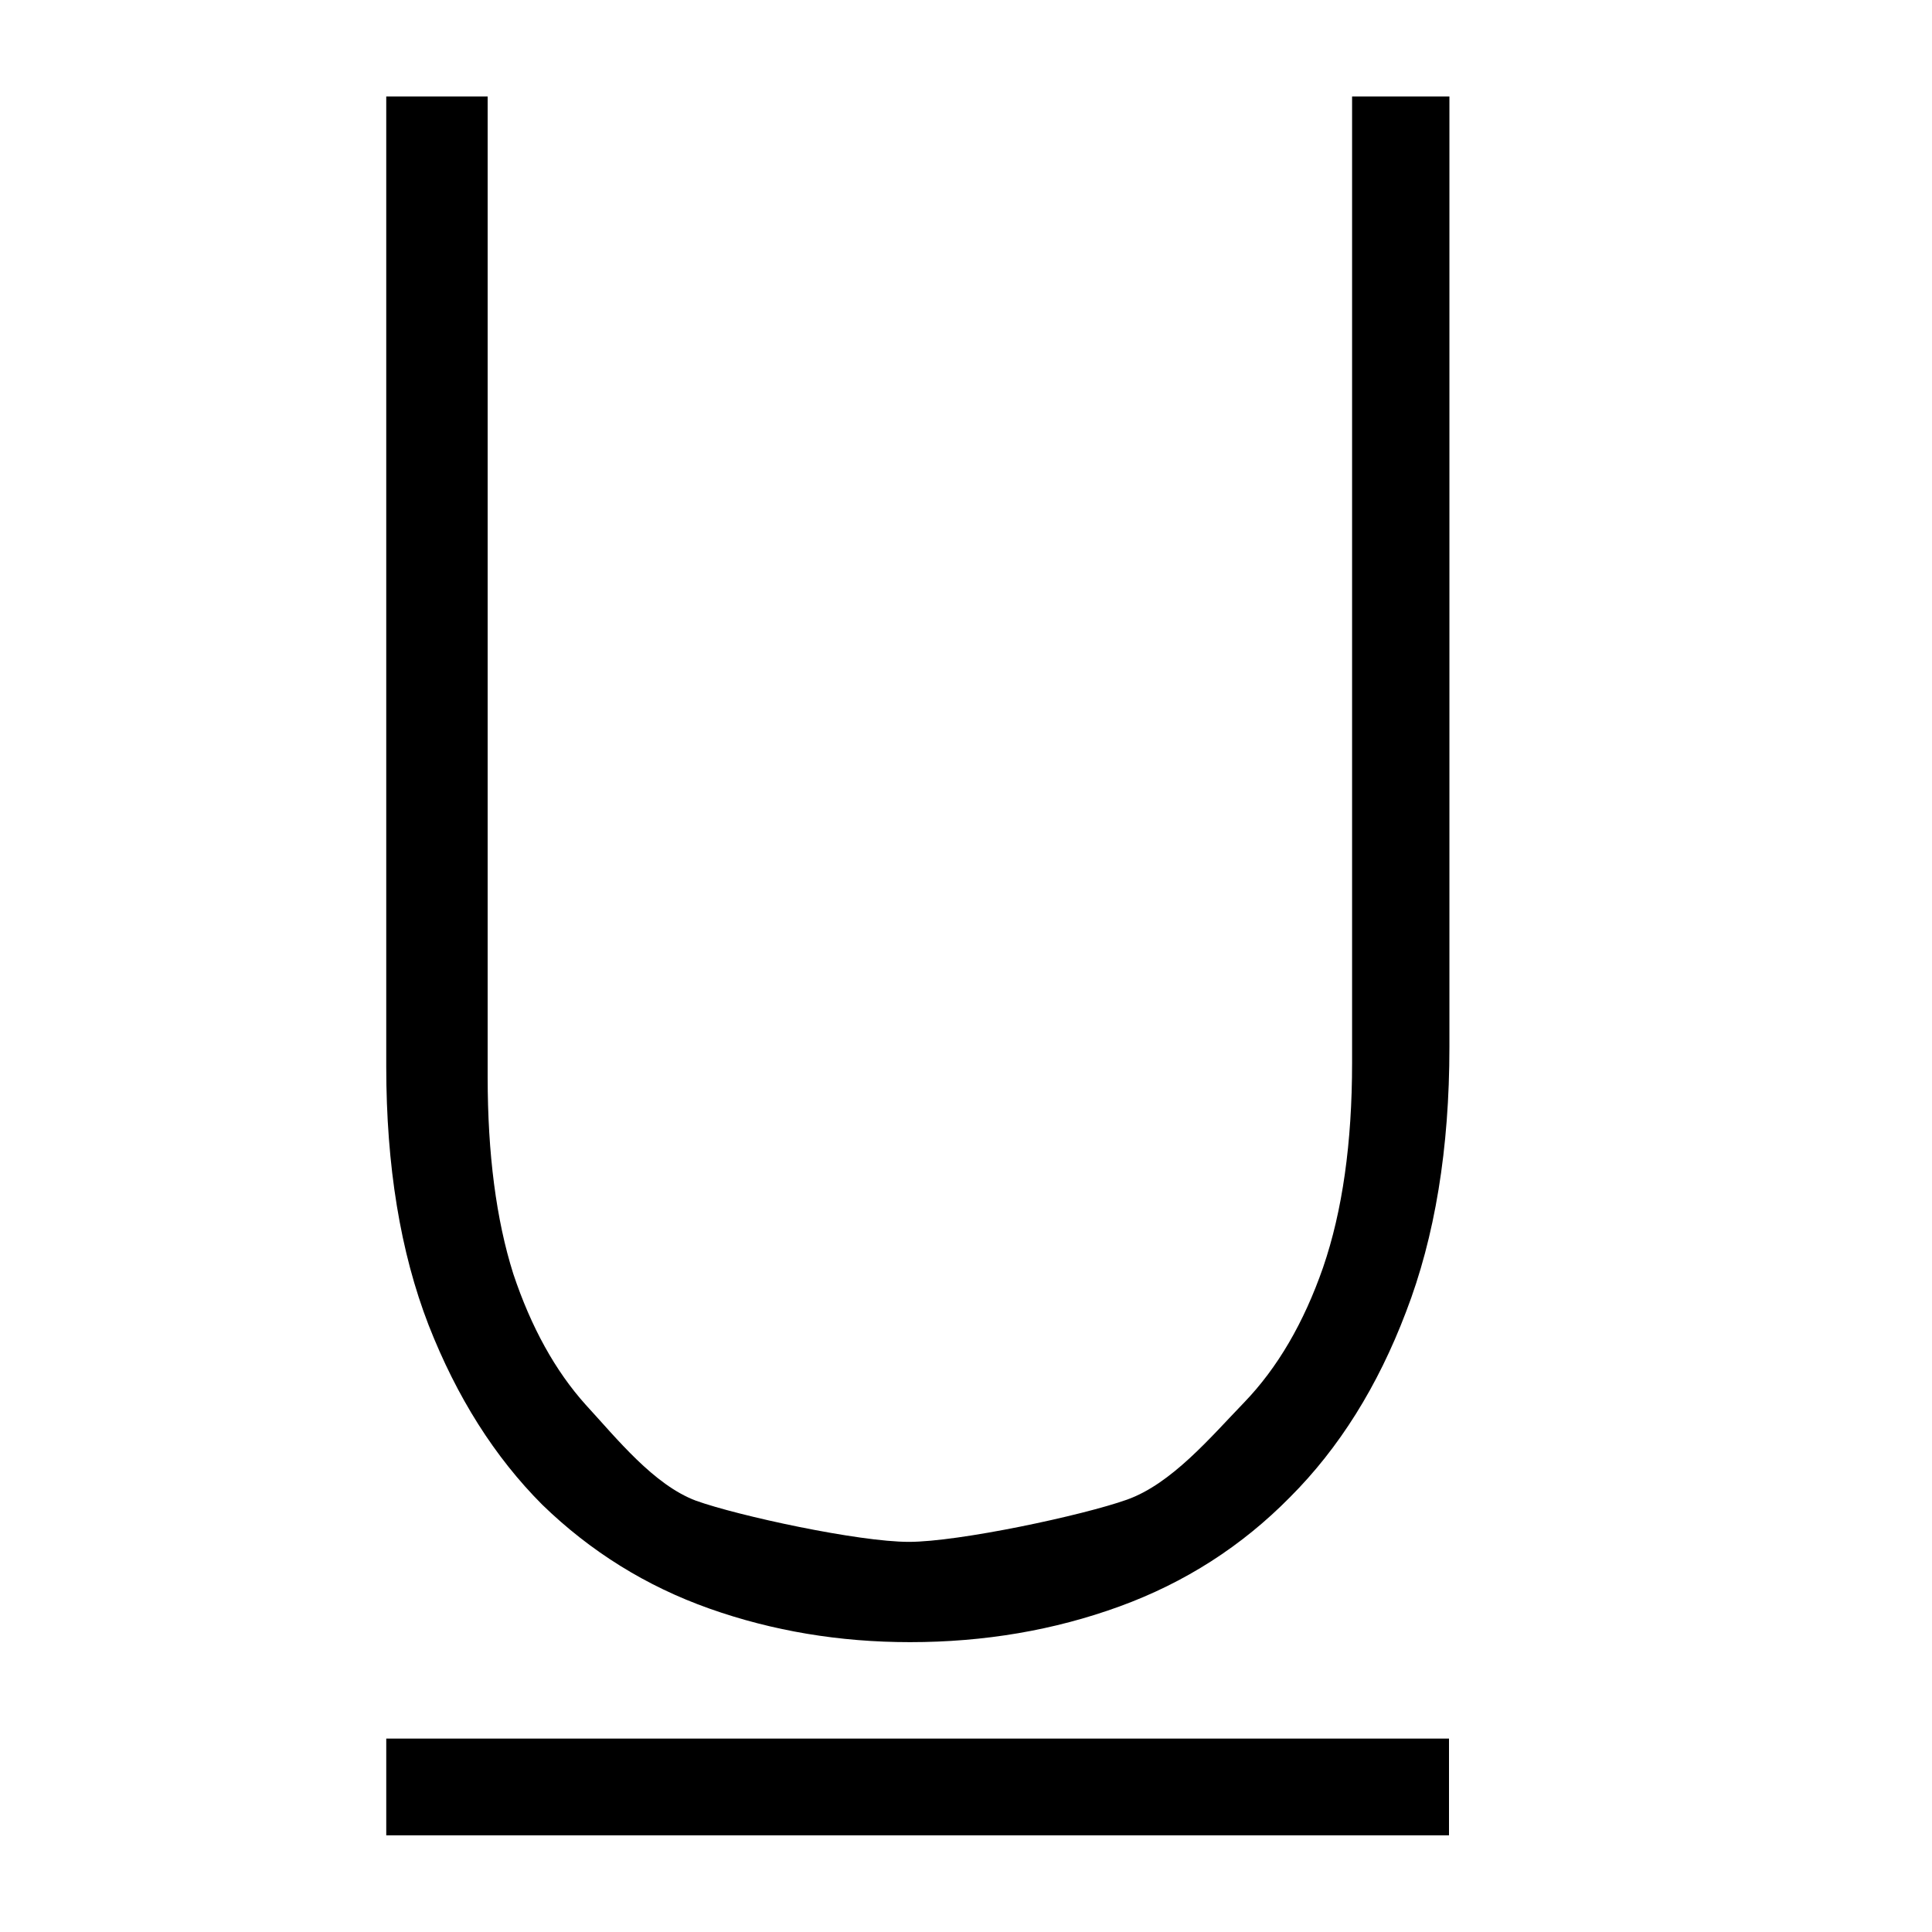
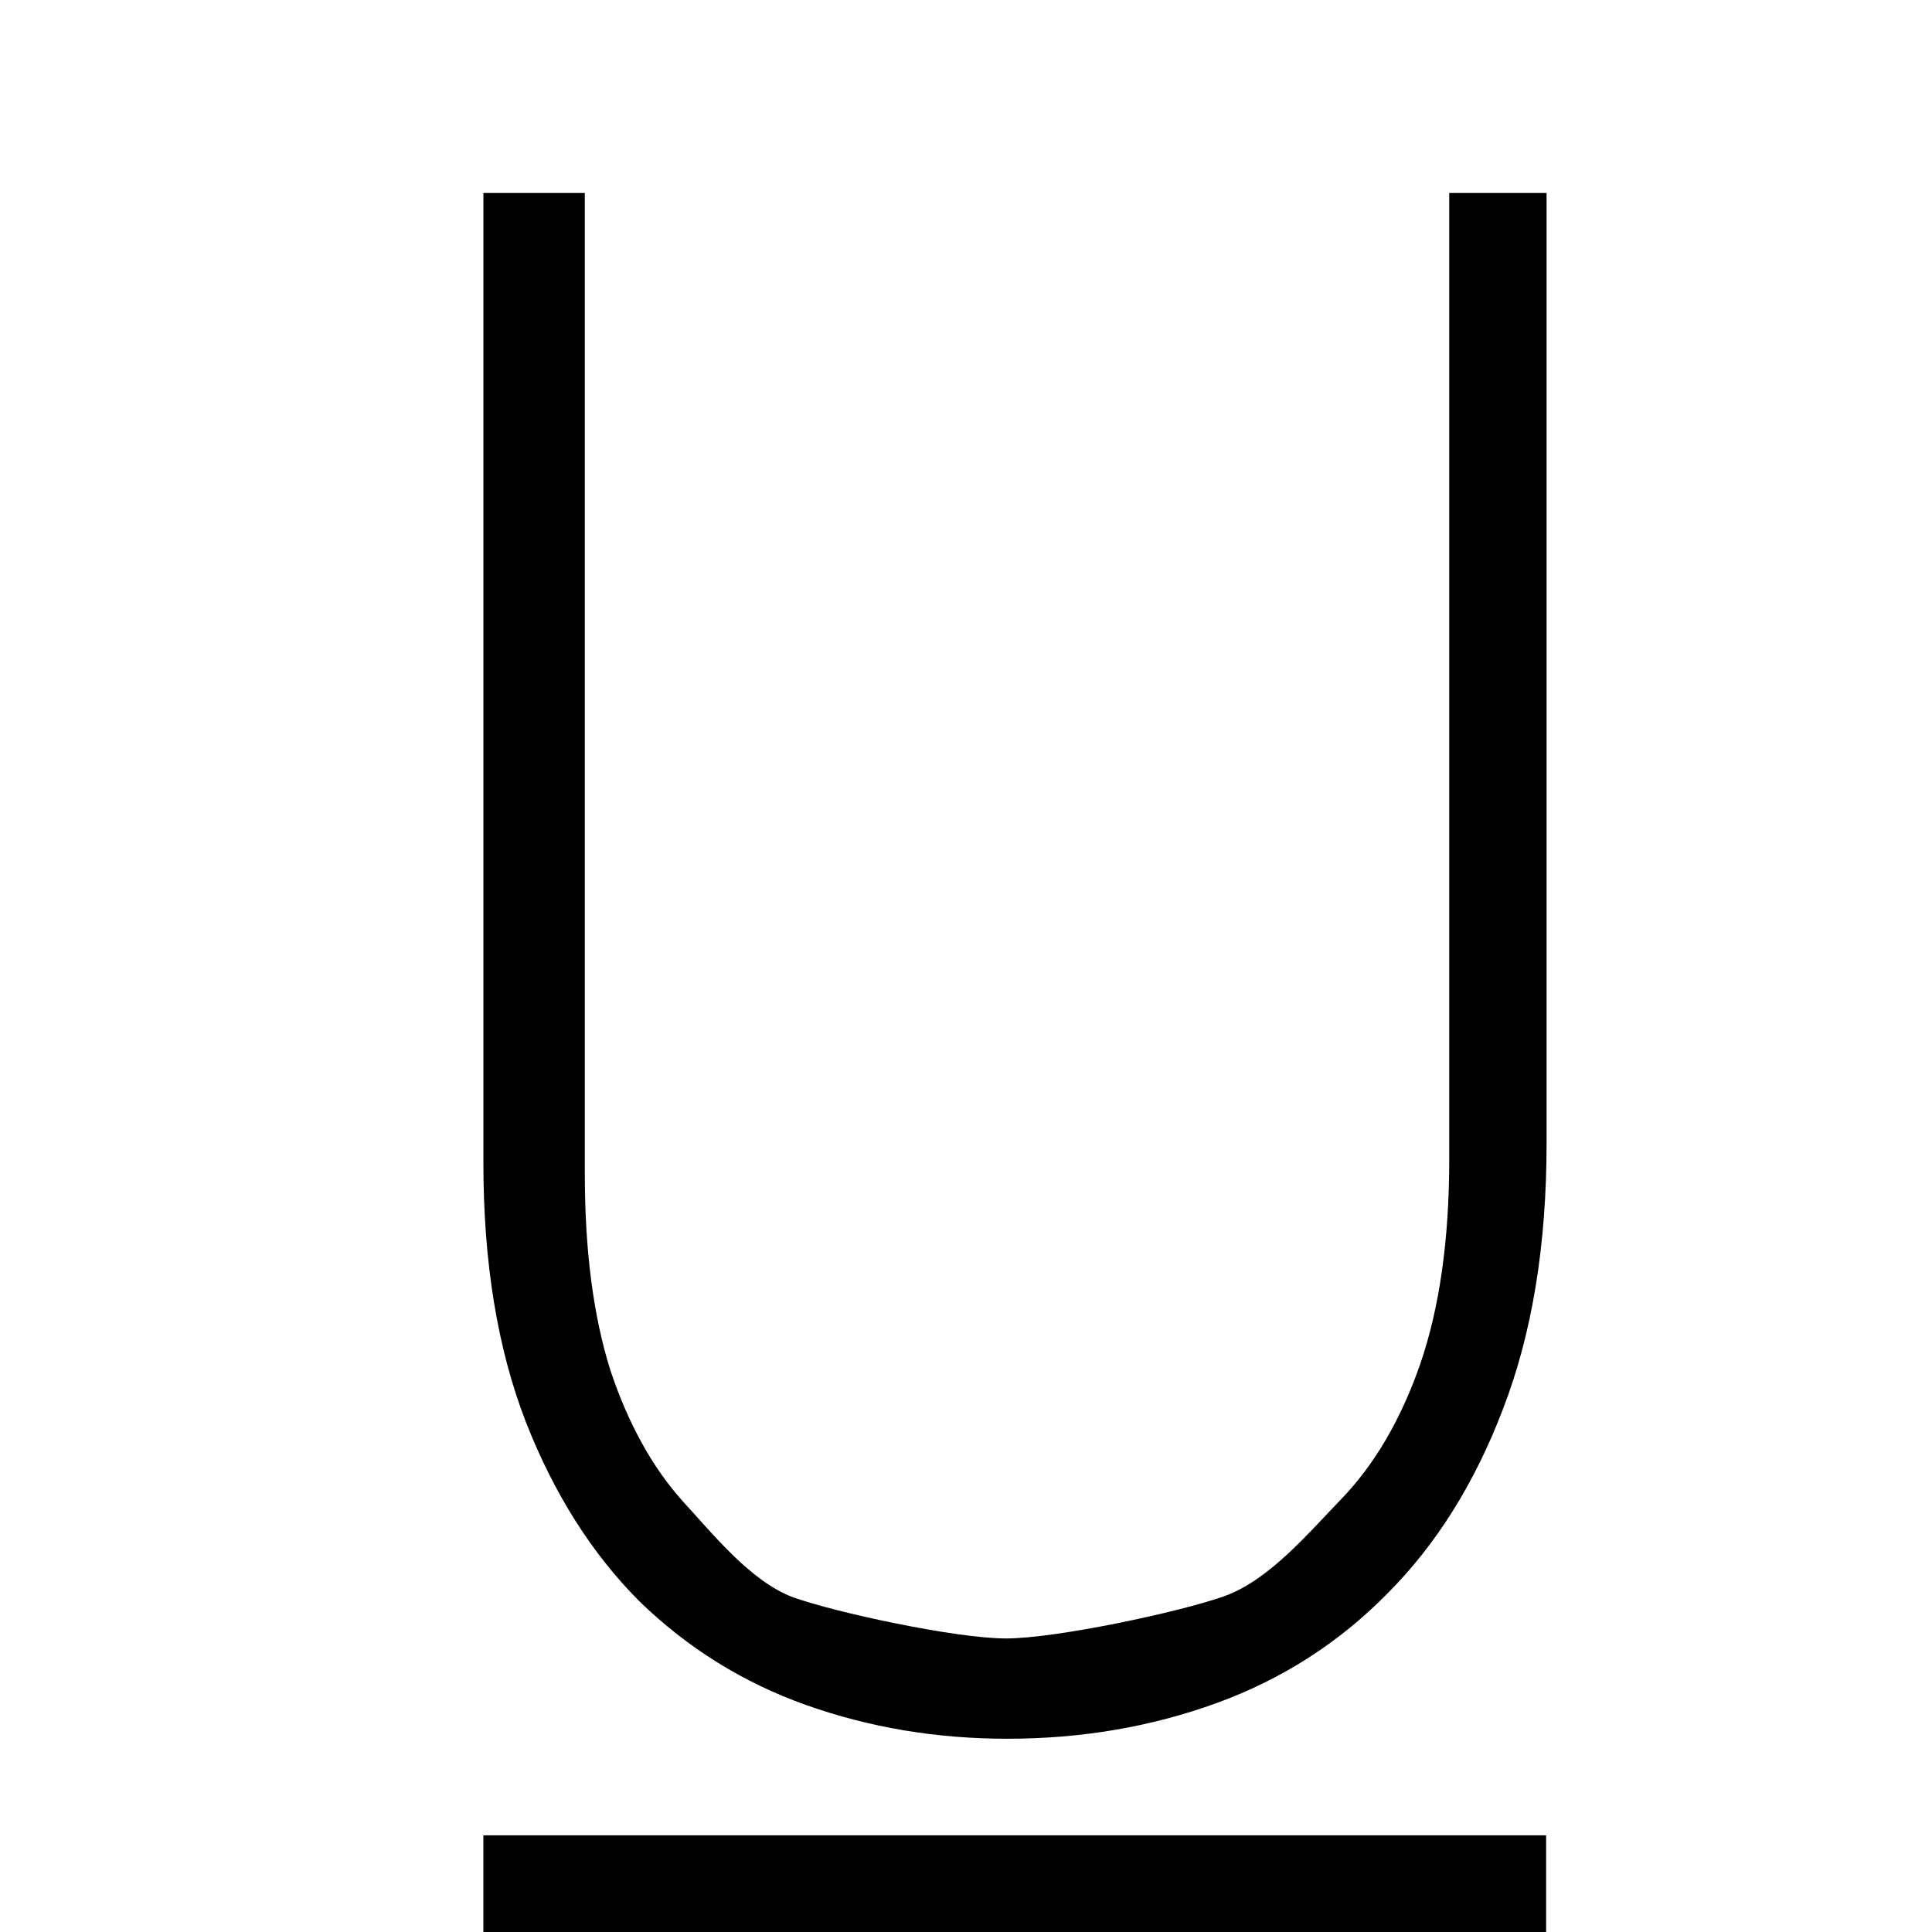
<svg xmlns="http://www.w3.org/2000/svg" width="20" height="20" viewBox="0 0 5.292 5.292" version="1.1" id="svg8">
  <defs id="defs2">
    <clipPath clipPathUnits="userSpaceOnUse" id="clipPath2627">
      <g transform="translate(1.2715657e-7,9.1666667e-6)" id="g2637" style="stroke-width:1">
        <rect y="290.782" x="-1.191" height="3.572" width="8.996" id="rect2629" style="fill:#ff0000;fill-opacity:0.484;stroke:none;stroke-width:0.265;stroke-linecap:square;stroke-linejoin:bevel;stroke-miterlimit:4;stroke-dasharray:none;stroke-opacity:1" />
        <rect y="296.206" x="-1.191" height="1.852" width="4.895" id="rect2631" style="fill:#ff0000;fill-opacity:0.484;stroke:none;stroke-width:0.265;stroke-linecap:square;stroke-linejoin:bevel;stroke-miterlimit:4;stroke-dasharray:none;stroke-opacity:1" />
        <rect y="293.164" x="-2.381" height="3.836" width="5.292" id="rect2633" style="fill:#ff0000;fill-opacity:0.484;stroke:none;stroke-width:0.265;stroke-linecap:square;stroke-linejoin:bevel;stroke-miterlimit:4;stroke-dasharray:none;stroke-opacity:1" />
        <rect y="293.825" x="1.587" height="1.455" width="2.249" id="rect2635" style="fill:#ff0000;fill-opacity:0.484;stroke:none;stroke-width:0.265;stroke-linecap:square;stroke-linejoin:bevel;stroke-miterlimit:4;stroke-dasharray:none;stroke-opacity:1" />
      </g>
    </clipPath>
  </defs>
  <g id="layer1" transform="translate(0,-291.7083)">
    <text xml:space="preserve" style="font-style:normal;font-variant:normal;font-weight:normal;font-stretch:normal;font-size:5.644px;font-family:'Times New Roman';-inkscape-font-specification:'Times New Roman, ';letter-spacing:0px;word-spacing:0px;fill:#000000;fill-opacity:1;stroke:none;stroke-width:0.265;" x="1.191" y="293.428" id="text5251">
      <tspan id="tspan5249" x="1.191" y="298.44" style="stroke-width:0.265;-inkscape-font-specification:'Times New Roman, ';font-family:'Times New Roman';font-weight:normal;font-style:normal;font-stretch:normal;font-variant:normal;" />
    </text>
    <text xml:space="preserve" style="font-style:normal;font-variant:normal;font-weight:normal;font-stretch:condensed;font-size:5.644px;line-height:1.25;font-family:'Liberation Sans Narrow';-inkscape-font-specification:'Liberation Sans Narrow Condensed';letter-spacing:0px;word-spacing:0px;fill:#000000;fill-opacity:1;stroke:none;stroke-width:0.265;" x="1.323" y="293.825" id="text5255">
      <tspan id="tspan5253" x="1.323" y="298.837" style="stroke-width:0.265;-inkscape-font-specification:'Liberation Sans Narrow Condensed';font-family:'Liberation Sans Narrow';font-weight:normal;font-style:normal;font-stretch:condensed;font-variant:normal;" />
    </text>
-     <g aria-label="U" transform="matrix(1.017527,0,0,0.9880831,-0.01551881,-0.1839827)" style="font-style:normal;font-variant:normal;font-weight:normal;font-stretch:condensed;font-size:6.14px;line-height:1.25;font-family:'Liberation Sans Narrow';-inkscape-font-specification:'Liberation Sans Narrow Condensed';letter-spacing:0px;word-spacing:0px;fill:#000000;fill-opacity:1;stroke:none;stroke-width:0.264" id="text5259">
+     <g aria-label="U" transform="matrix(1.017527,0,0,0.9880831,0.2505957,0.08060138)" style="font-style:normal;font-variant:normal;font-weight:normal;font-stretch:condensed;font-size:6.14px;line-height:1.25;font-family:'Liberation Sans Narrow';-inkscape-font-specification:'Liberation Sans Narrow Condensed';letter-spacing:0px;word-spacing:0px;fill:#000000;fill-opacity:1;stroke:none;stroke-width:0.264" id="text5259">
      <path d="m 2.465,299.965 c -0.19,0 -0.37,-0.031 -0.54,-0.093 -0.17,-0.062 -0.32,-0.158 -0.45,-0.288 -0.128,-0.132 -0.23,-0.298 -0.306,-0.498 -0.076,-0.202 -0.114,-0.441 -0.114,-0.717 v -2.689 h 0.273 v 2.718 c 0,0.214 0.023,0.396 0.069,0.546 0.048,0.148 0.113,0.269 0.195,0.363 0.084,0.094 0.183,0.222 0.297,0.266 0.114,0.042 0.437,0.114 0.573,0.114 0.134,0 0.467,-0.073 0.587,-0.117 0.12,-0.044 0.225,-0.173 0.315,-0.269 0.09,-0.096 0.161,-0.221 0.213,-0.375 0.052,-0.156 0.078,-0.345 0.078,-0.567 v -2.679 h 0.262 v 2.635 c 0,0.282 -0.039,0.527 -0.117,0.735 -0.076,0.206 -0.18,0.377 -0.312,0.513 -0.13,0.136 -0.283,0.237 -0.459,0.303 -0.176,0.066 -0.364,0.099 -0.564,0.099 z" style="font-style:normal;font-variant:normal;font-weight:normal;font-stretch:condensed;font-family:'Liberation Sans Narrow';-inkscape-font-specification:'Liberation Sans Narrow Condensed';stroke-width:0.264" id="path5263" />
    </g>
-     <path style="fill:none;stroke:#000000;stroke-width:0.265px;stroke-linecap:butt;stroke-linejoin:miter;stroke-opacity:1" d="M 1.058,296.603 H 3.969" id="path5261" />
+     <path style="fill:none;stroke:#000000;stroke-width:0.265px;stroke-linecap:butt;stroke-linejoin:miter;stroke-opacity:1" d="M 1.324,296.868 H 4.235" id="path5261" />
  </g>
</svg>
